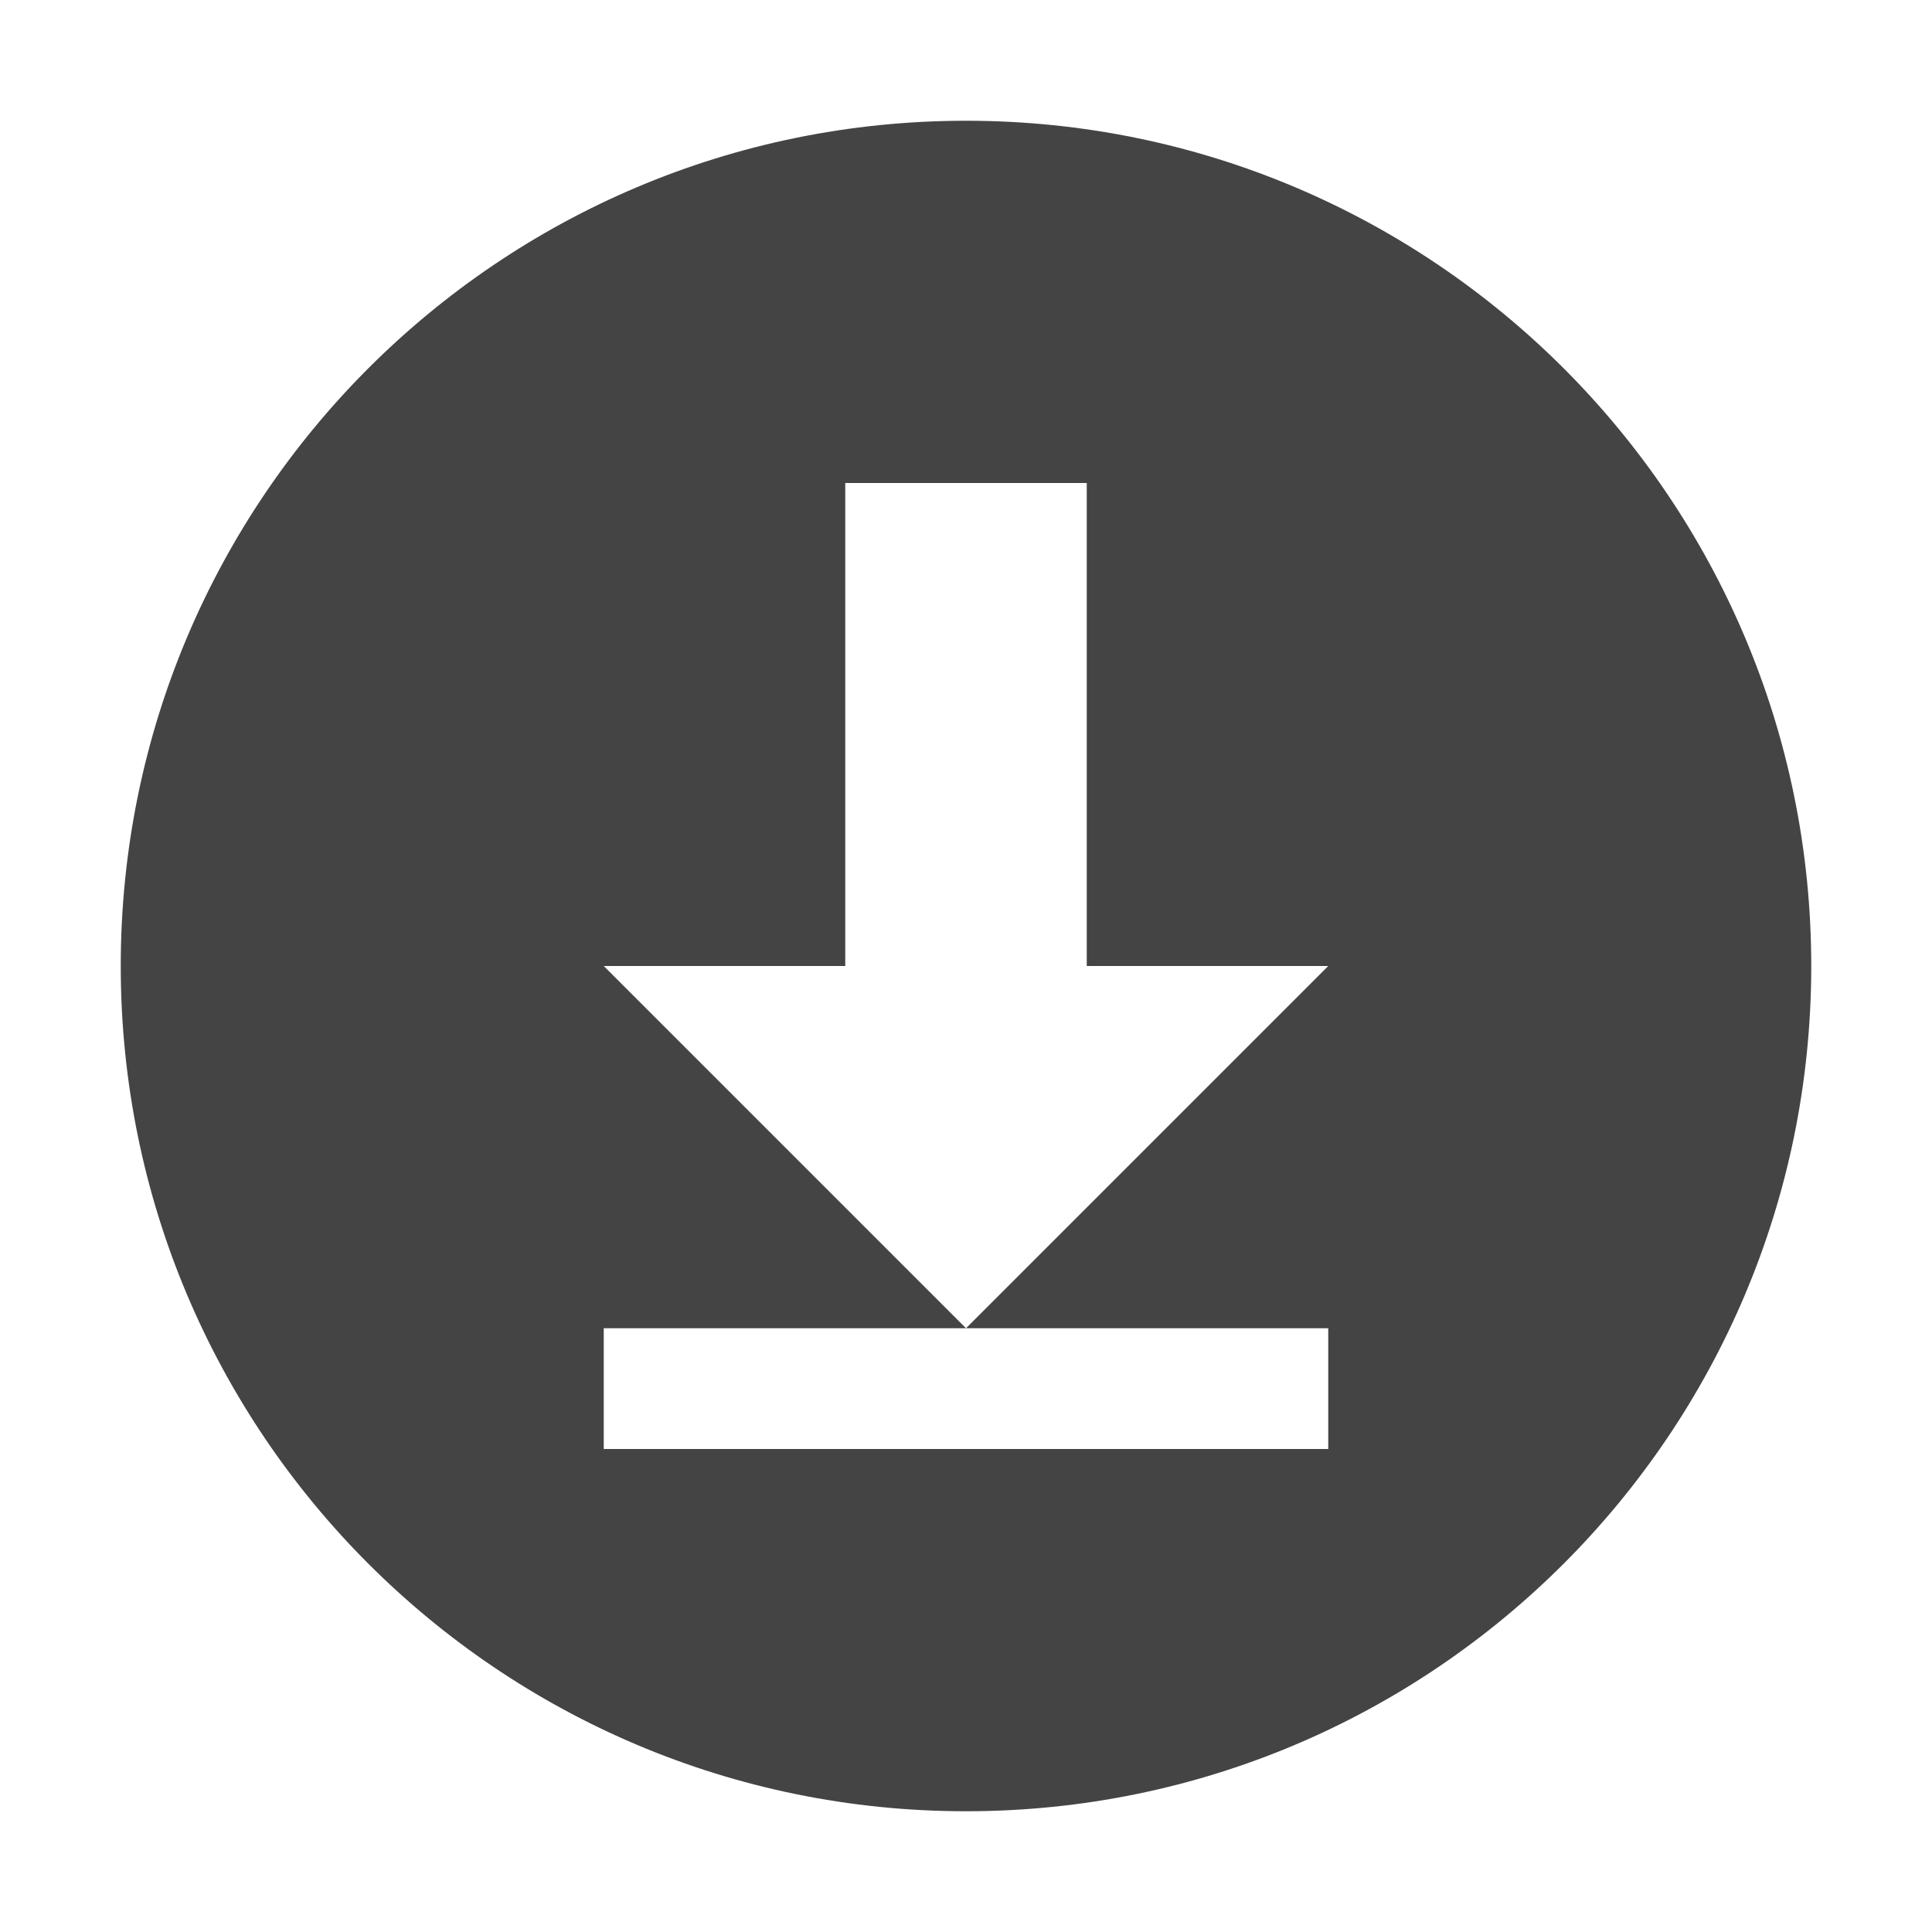
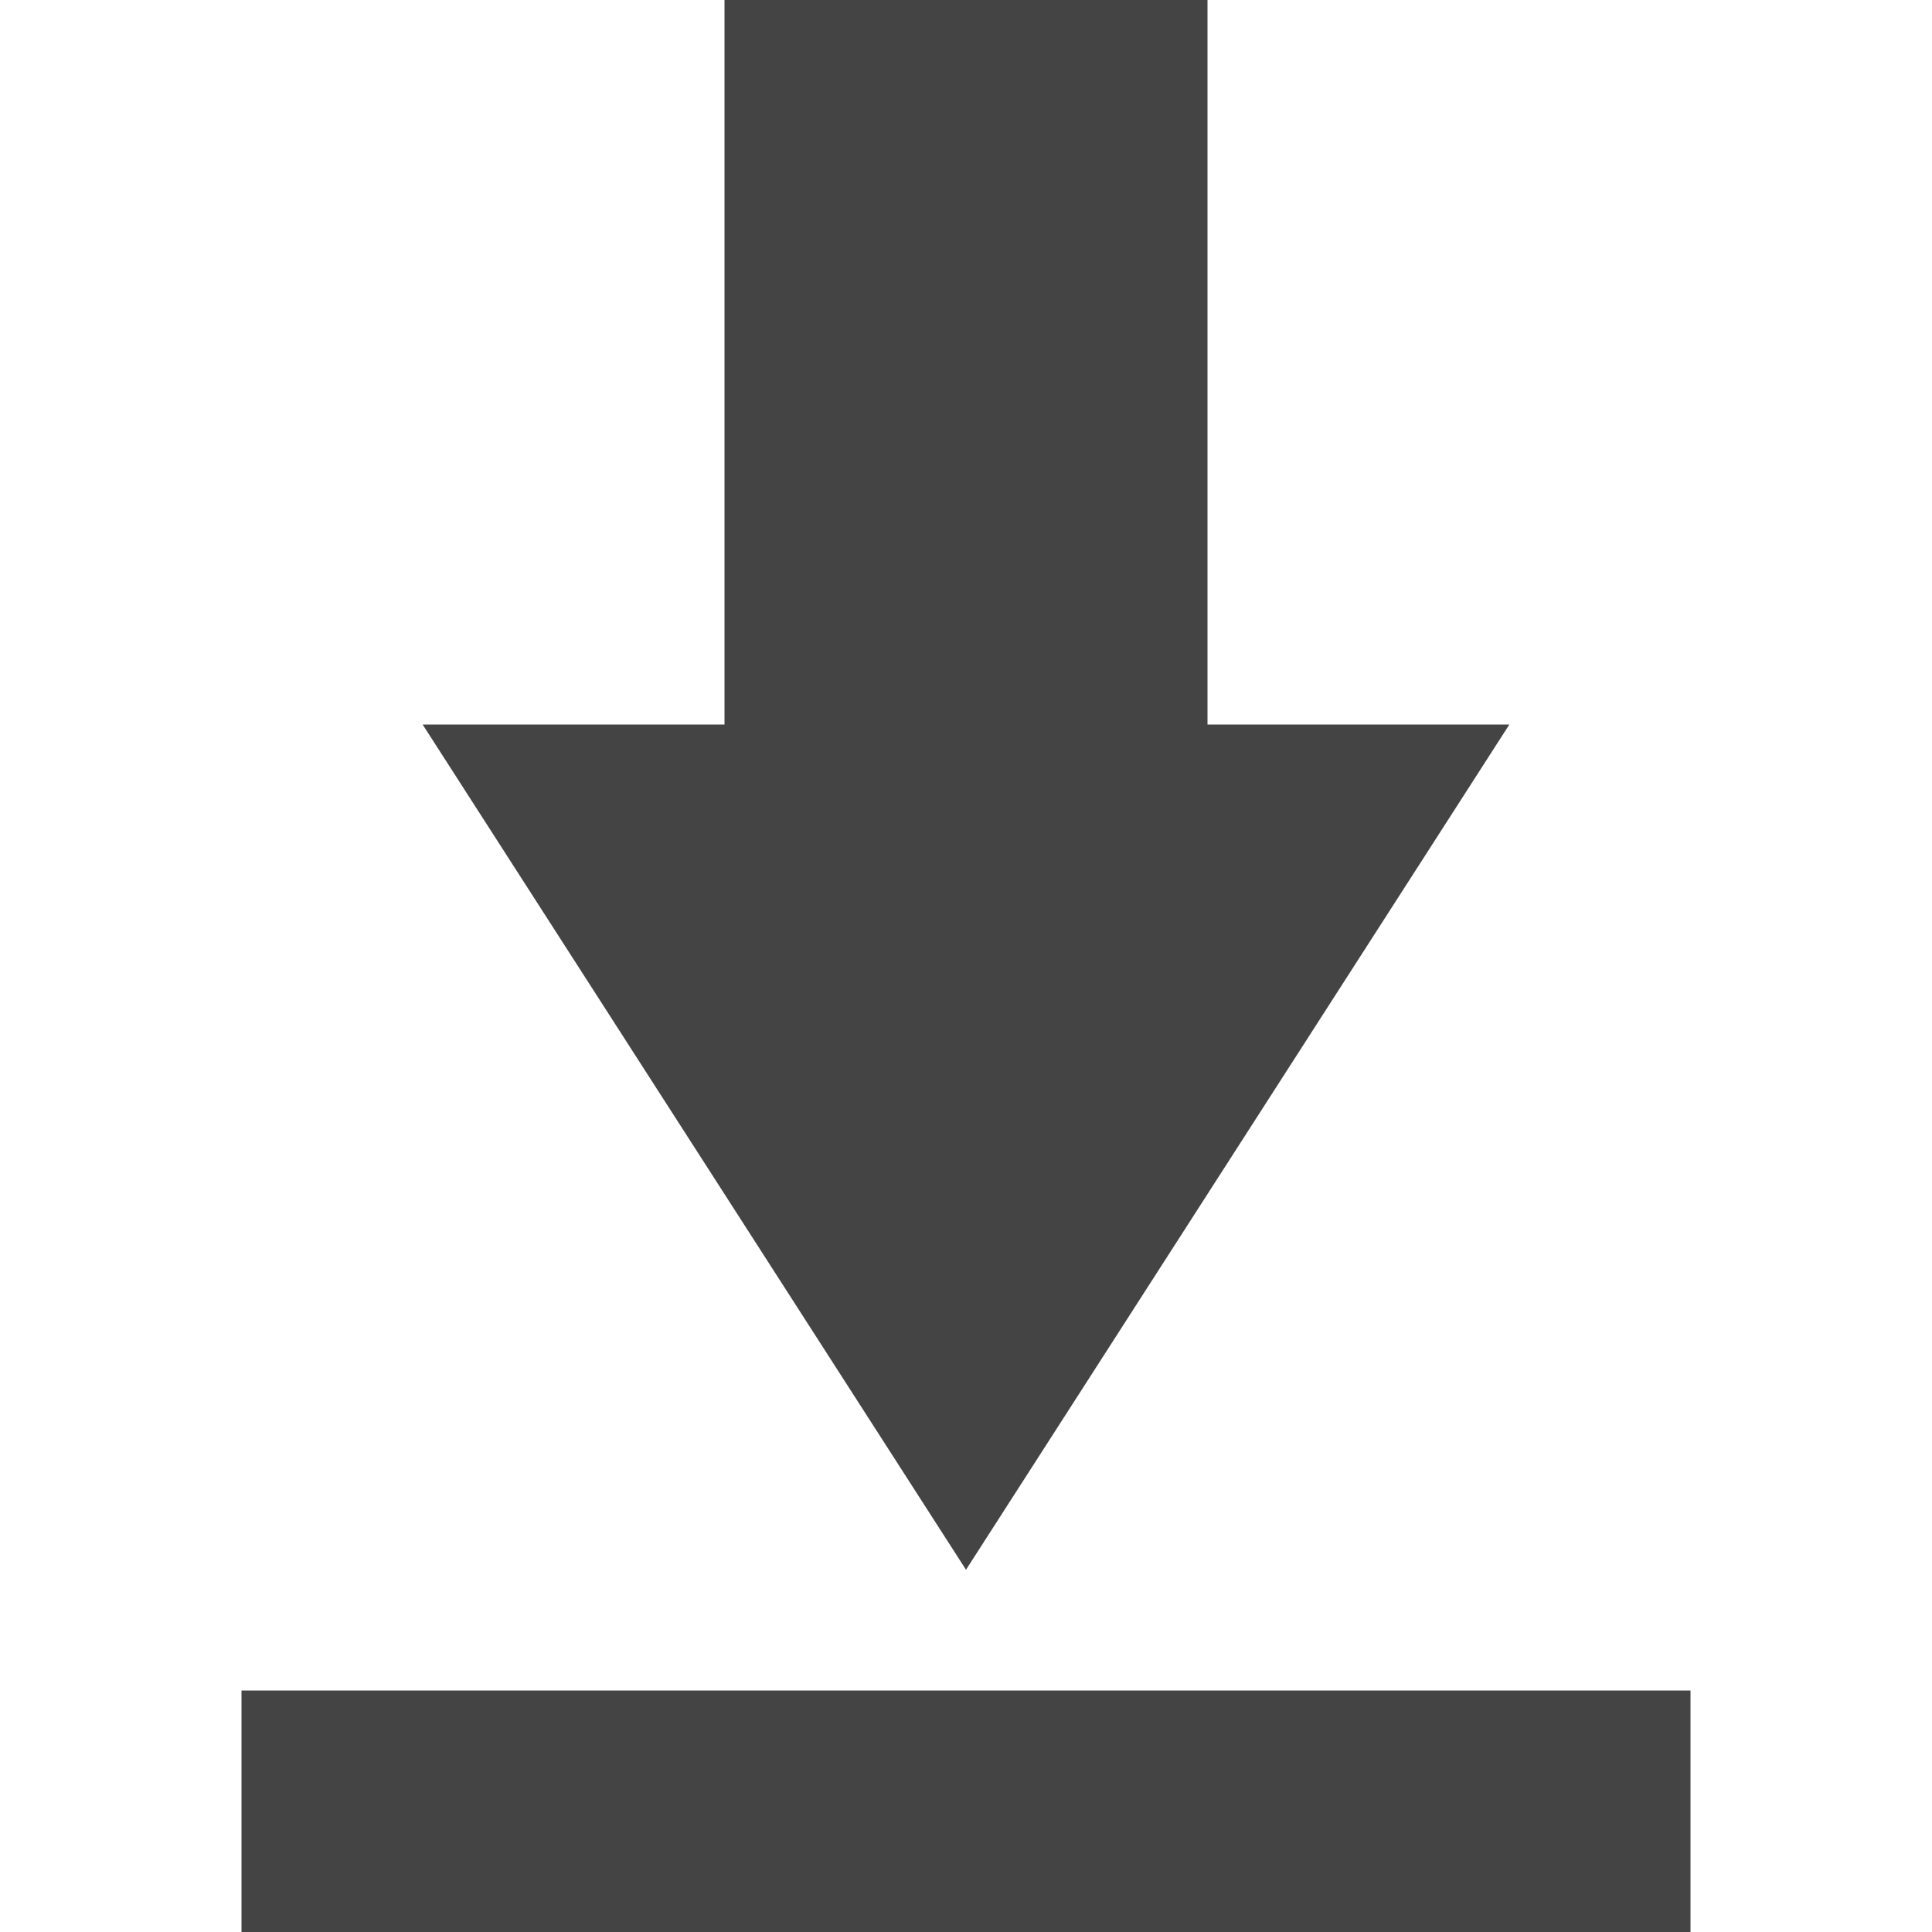
- <svg xmlns="http://www.w3.org/2000/svg" version="1.1" viewBox="0 0 16 16">
-   <path d="m8 1a7 7 0 0 0-7 7 7 7 0 0 0 7 7 7 7 0 0 0 7-7 7 7 0 0 0-7-7zm-1 3h2v4h2l-3 3h3v1h-6v-1h3l-3-3h2z" style="fill:#444" />
+ <svg xmlns="http://www.w3.org/2000/svg" width="16" height="16" version="1.1">
+   <defs>
+     <style id="current-color-scheme" type="text/css">
+    .ColorScheme-Text { color:#444444; } .ColorScheme-Highlight { color:#4285f4; } .ColorScheme-NeutralText { color:#ff9800; } .ColorScheme-PositiveText { color:#4caf50; } .ColorScheme-NegativeText { color:#f44336; }
+   </style>
+   </defs>
+   <path style="fill:currentColor" class="ColorScheme-Text" d="M 10,0 V 6 H 12.5 L 8,13 3.5,6 H 6 V 0 Z M 2,14 H 14 V 16 H 2 Z" />
</svg>
